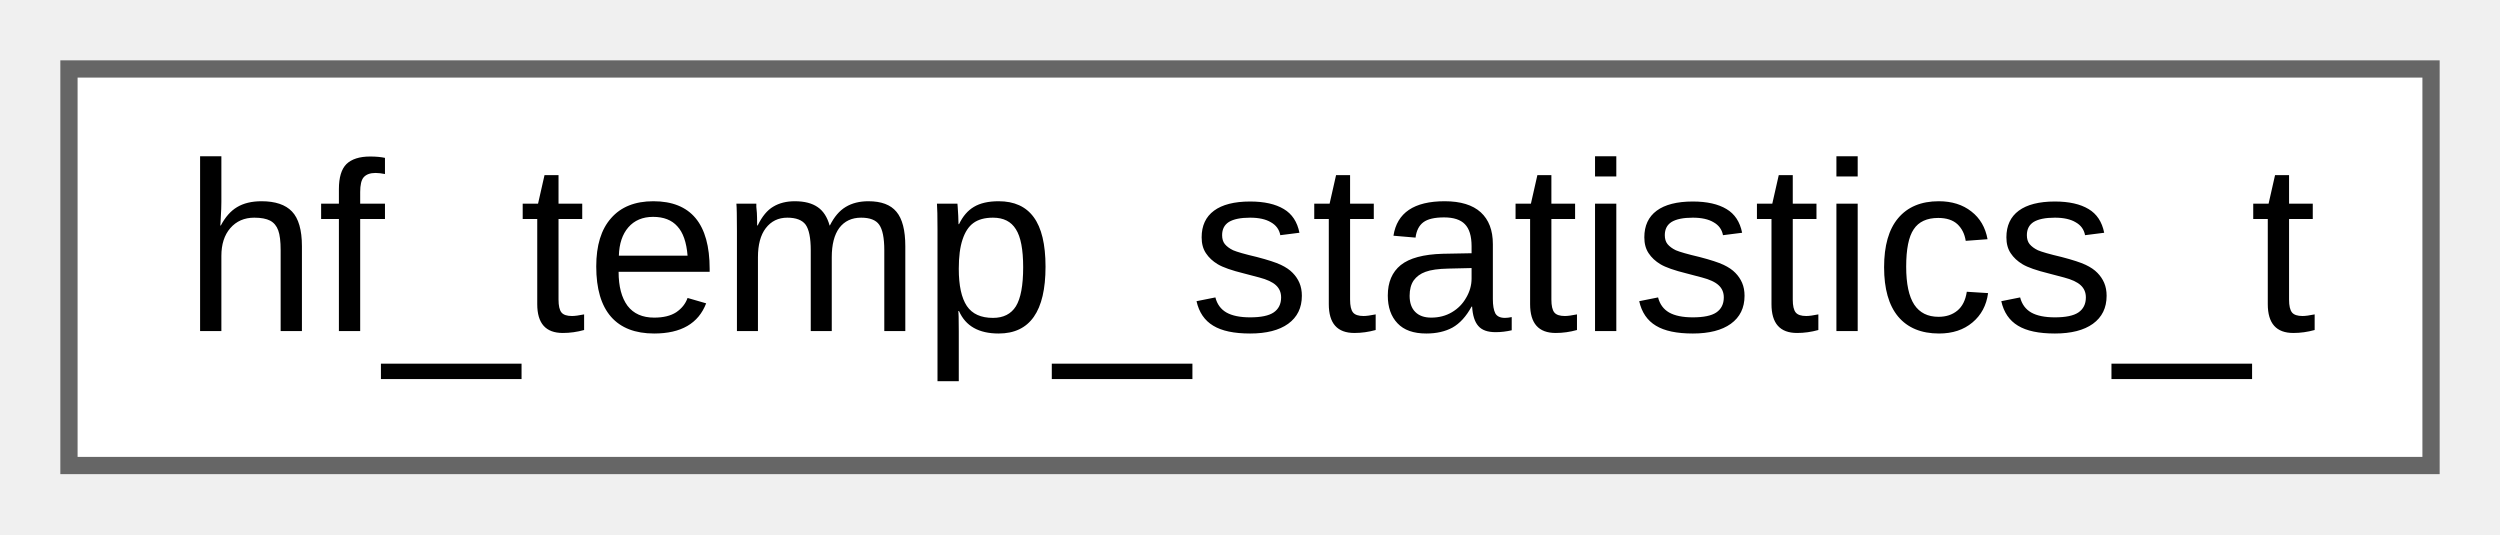
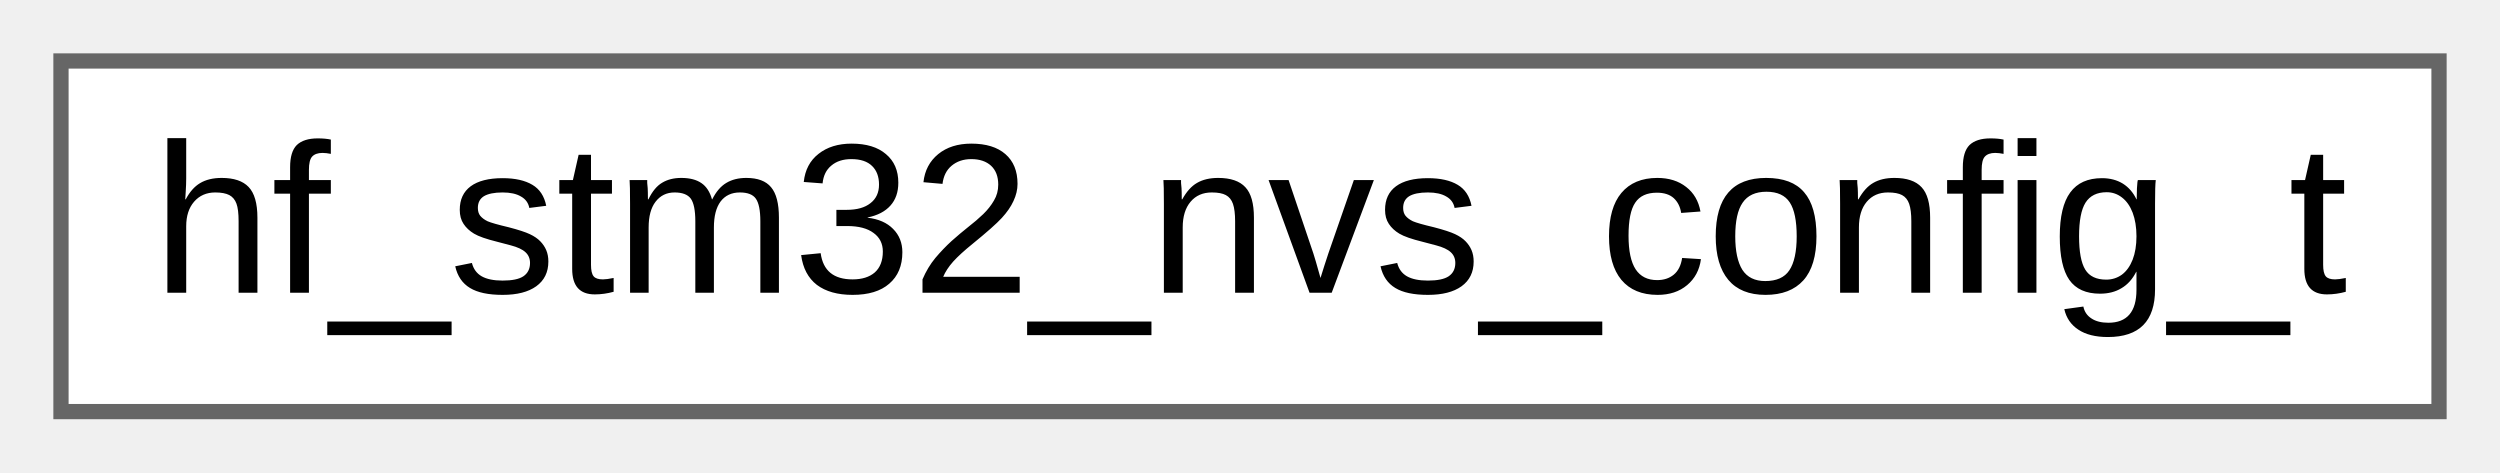
- <svg xmlns="http://www.w3.org/2000/svg" xmlns:xlink="http://www.w3.org/1999/xlink" width="145pt" height="31pt" viewBox="0.00 0.00 145.00 31.00">
+ <svg xmlns="http://www.w3.org/2000/svg" xmlns:xlink="http://www.w3.org/1999/xlink" width="164pt" height="31pt" viewBox="0.00 0.00 164.00 31.00">
  <g id="graph0" class="graph" transform="scale(1 1) rotate(0) translate(4 27)">
    <g id="Node000000" class="node">
      <g id="a_Node000000">
-         <a xlink:href="structhf__temp__statistics__t.html" target="_top" xlink:title="Temperature sensor statistics.">
-           <polygon fill="white" stroke="#666666" points="137,-23 0,-23 0,0 137,0 137,-23" />
-           <text text-anchor="middle" x="68.5" y="-7.8" font-family="Arial" font-size="14.00">hf_temp_statistics_t</text>
+         <a xlink:href="structhf__stm32__nvs__config__t.html" target="_top" xlink:title="Flash-based NVS configuration for STM32.">
+           <polygon fill="white" stroke="#666666" points="156,-23 0,-23 0,0 156,0 156,-23" />
+           <text text-anchor="middle" x="78" y="-7.8" font-family="Arial" font-size="14.00">hf_stm32_nvs_config_t</text>
        </a>
      </g>
    </g>
  </g>
</svg>
